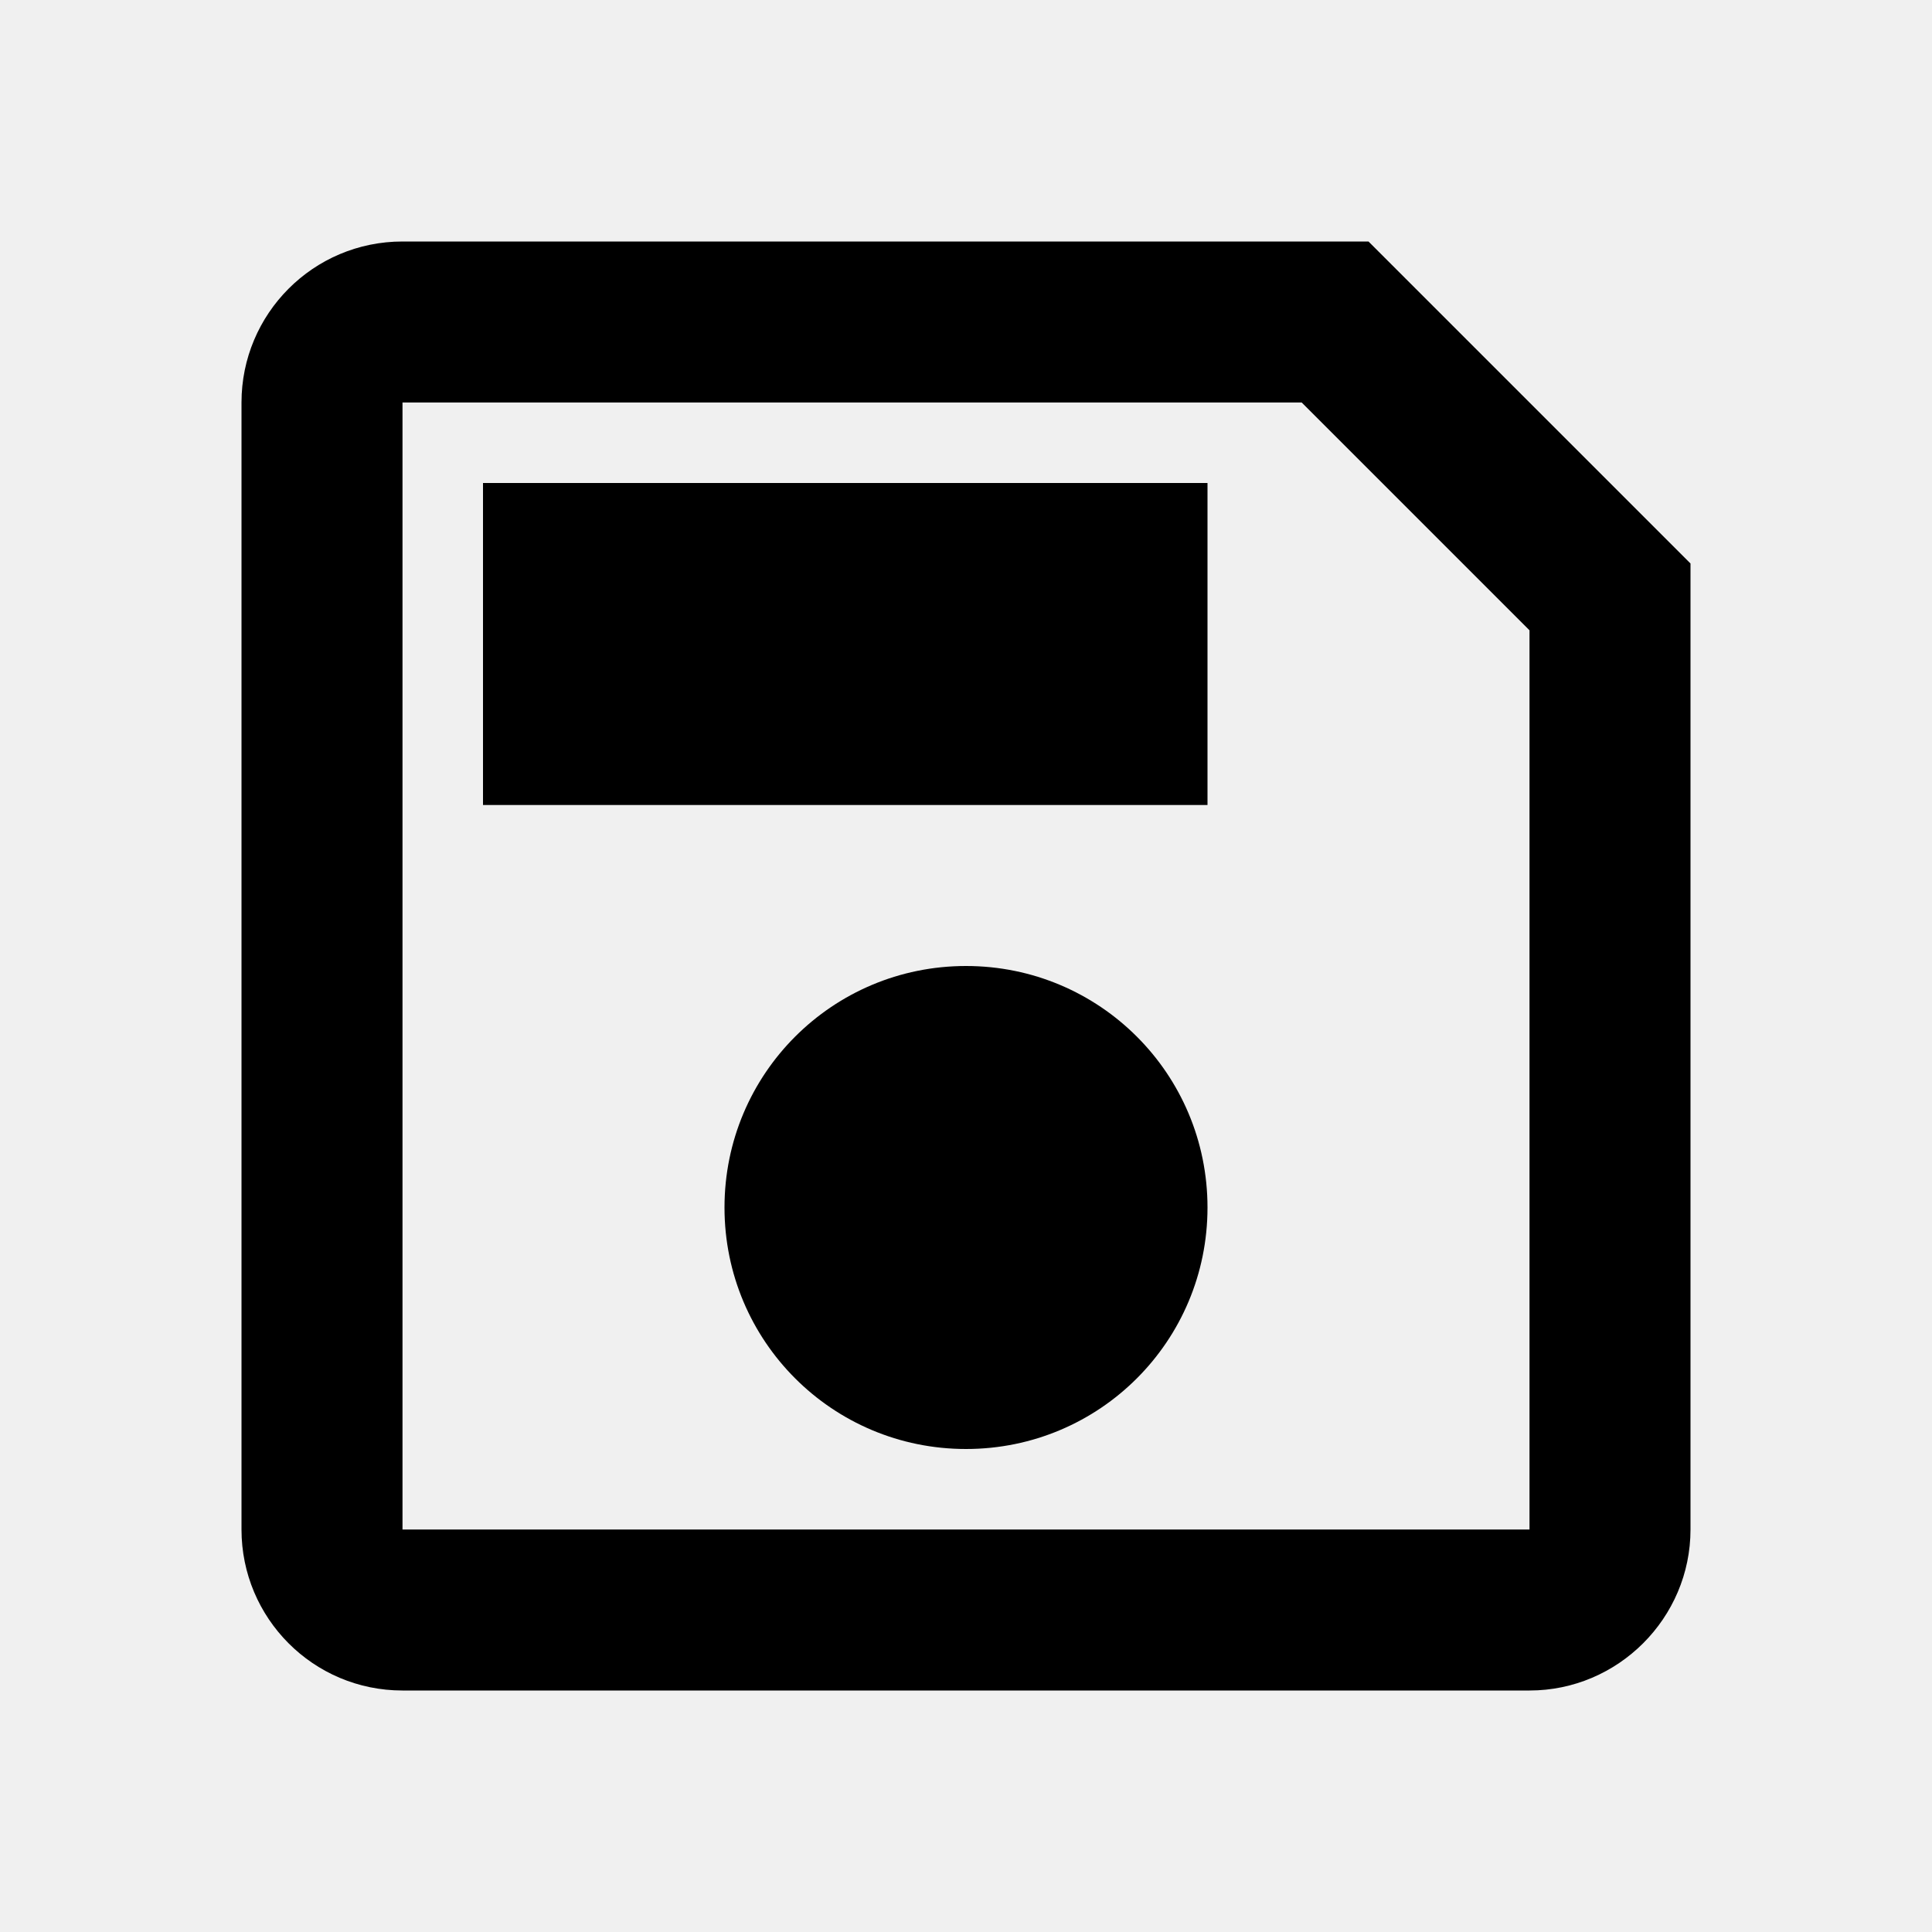
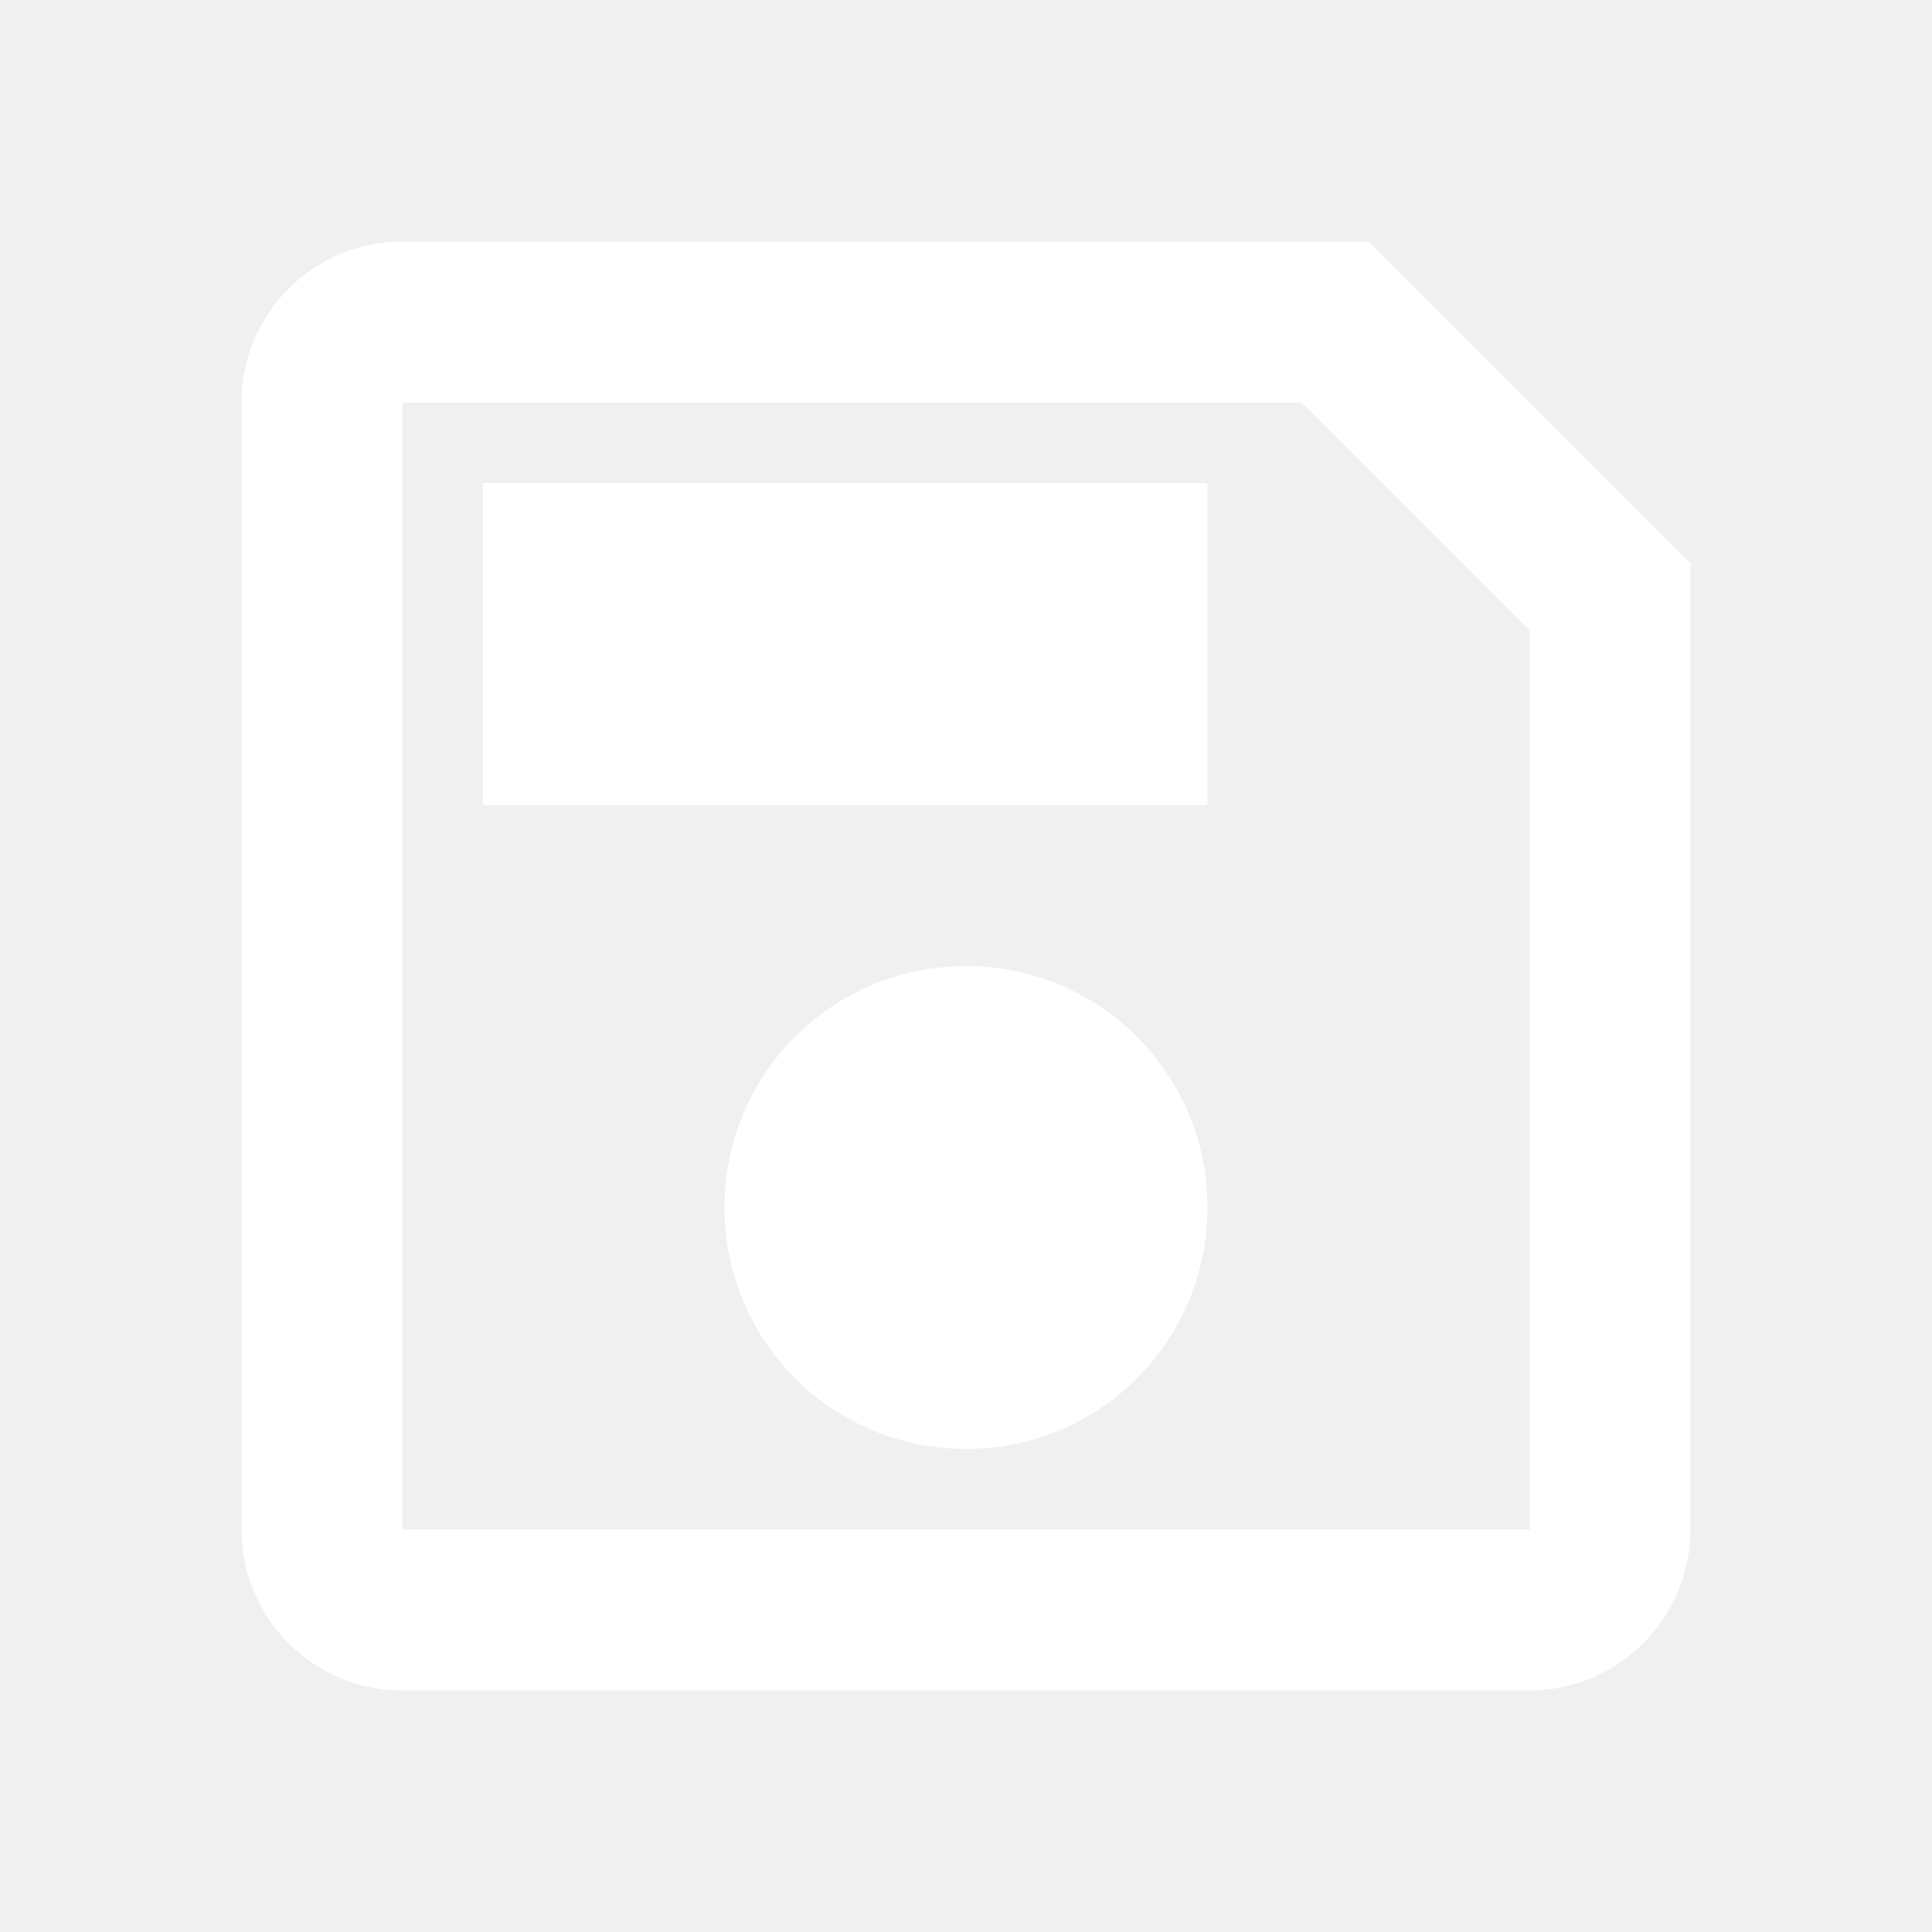
<svg xmlns="http://www.w3.org/2000/svg" id="mdi-content-save-outline" viewBox="0 0 24 24">
-   <path d="M17 3H5C3.89 3 3 3.9 3 5V19C3 20.1 3.89 21 5 21H19C20.1 21 21 20.1 21 19V7L17 3M19 19H5V5H16.17L19 7.83V19M12 12C10.34 12 9 13.34 9 15S10.34 18 12 18 15 16.66 15 15 13.66 12 12 12M6 6H15V10H6V6Z" />
+   <path fill="#fff" d="M17 3H5C3.89 3 3 3.9 3 5V19C3 20.1 3.89 21 5 21H19C20.1 21 21 20.1 21 19V7L17 3M19 19H5V5H16.17L19 7.83V19M12 12C10.34 12 9 13.34 9 15S10.34 18 12 18 15 16.66 15 15 13.66 12 12 12M6 6H15V10H6V6Z" />
</svg>
